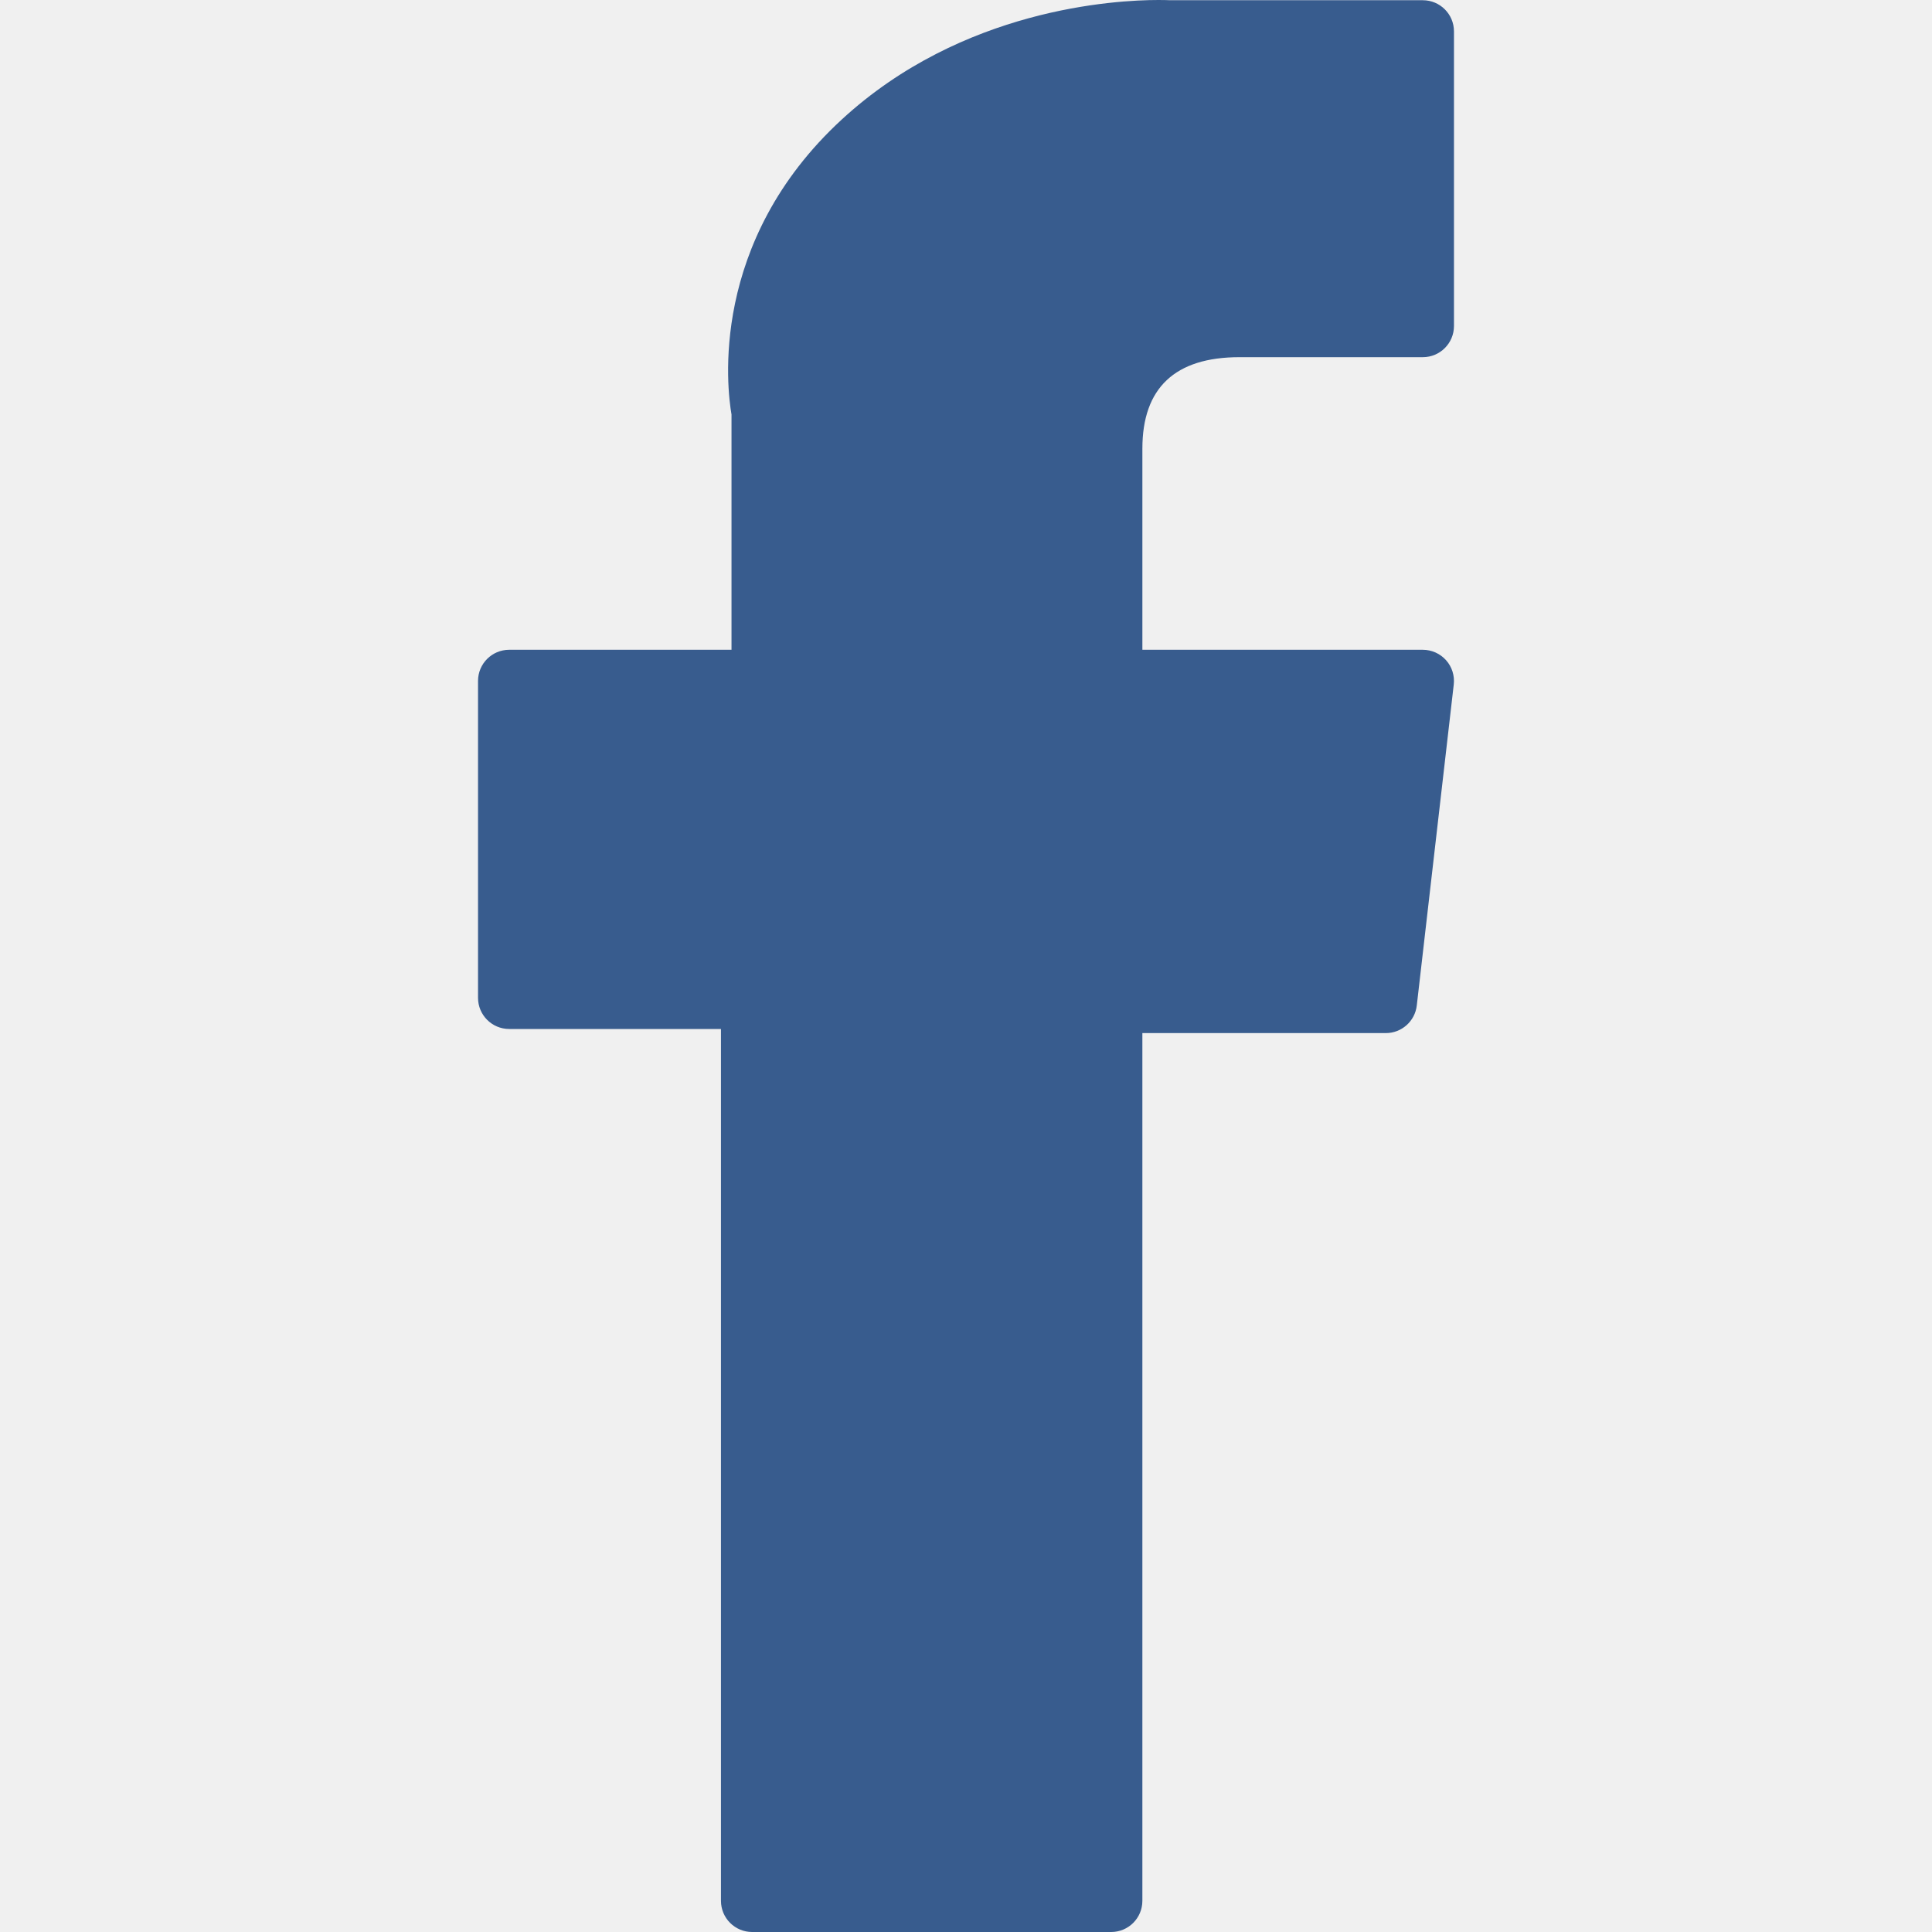
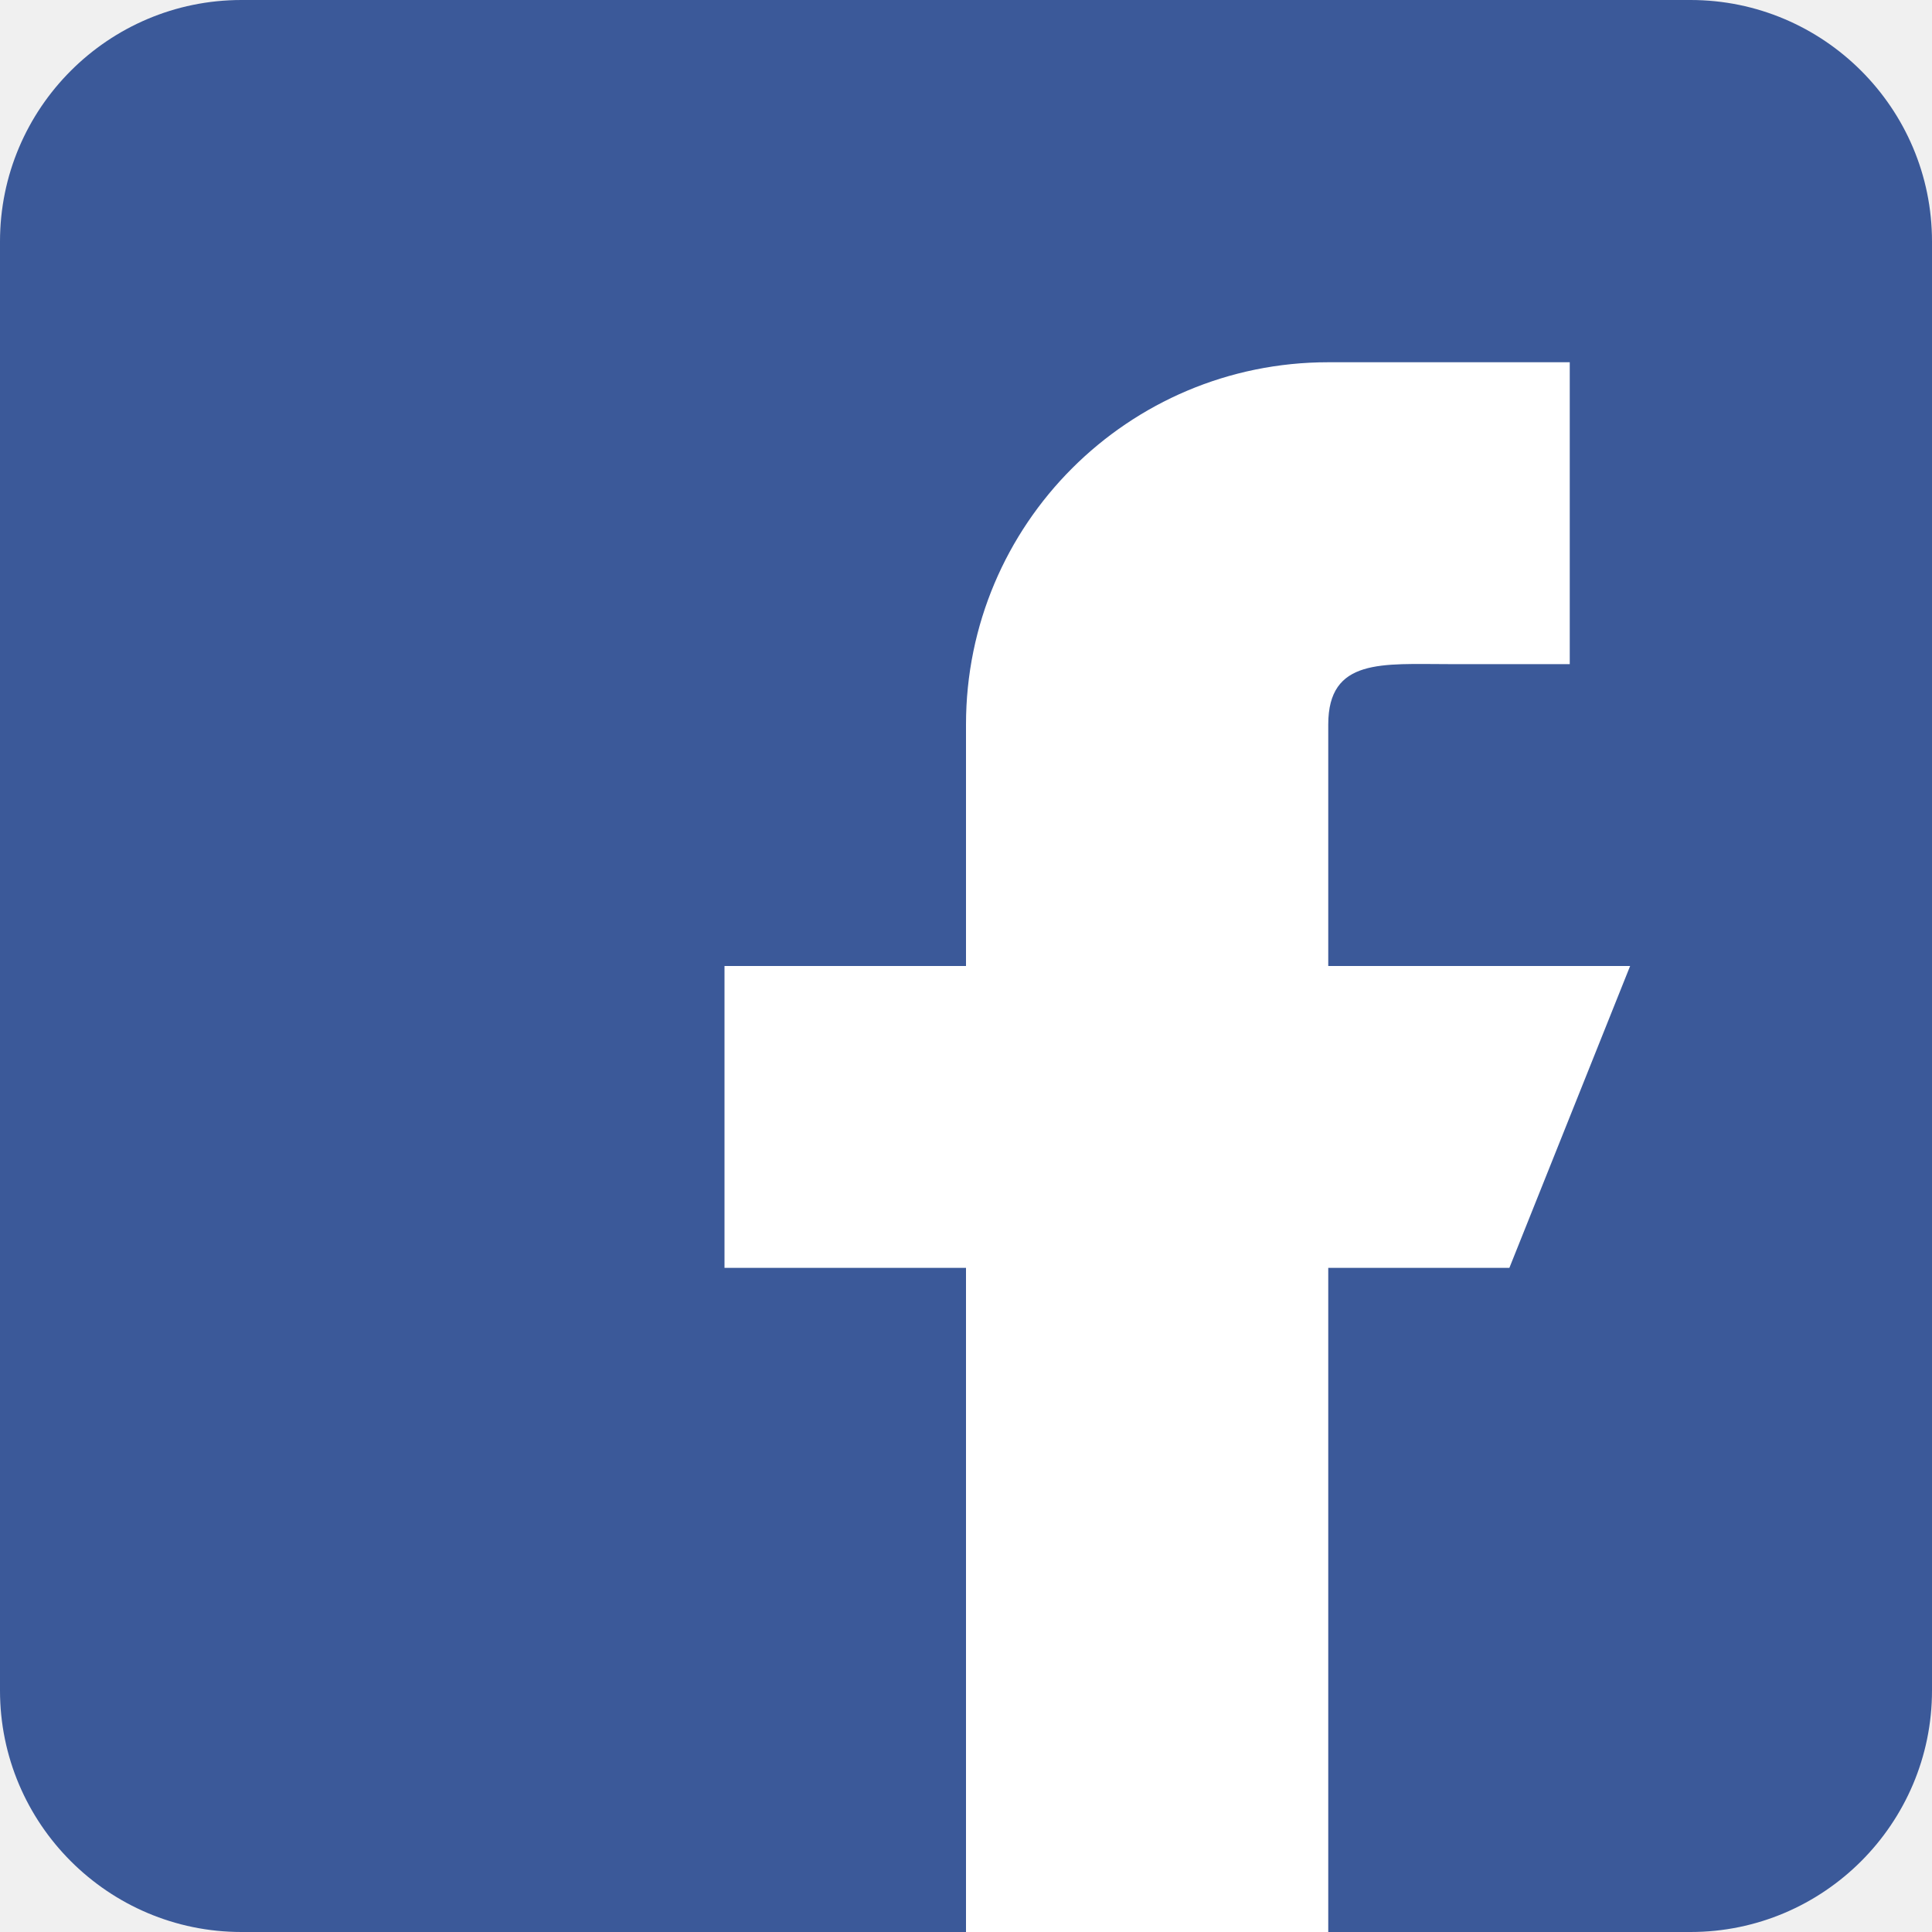
- <svg xmlns="http://www.w3.org/2000/svg" version="1.1" id="Layer_1" x="0px" y="0px" viewBox="0 0 512 512" style="enable-background:new 0 0 512 512;" xml:space="preserve">
-   <path style="fill:#385C8E;" d="M134.941,272.691h56.123v231.051c0,4.562,3.696,8.258,8.258,8.258h95.159  c4.562,0,8.258-3.696,8.258-8.258V273.78h64.519c4.195,0,7.725-3.148,8.204-7.315l9.799-85.061c0.269-2.34-0.472-4.684-2.038-6.44  c-1.567-1.757-3.81-2.763-6.164-2.763h-74.316V118.88c0-16.073,8.654-24.224,25.726-24.224c2.433,0,48.59,0,48.59,0  c4.562,0,8.258-3.698,8.258-8.258V8.319c0-4.562-3.696-8.258-8.258-8.258h-66.965C309.622,0.038,308.573,0,307.027,0  c-11.619,0-52.006,2.281-83.909,31.63c-35.348,32.524-30.434,71.465-29.26,78.217v62.352h-58.918c-4.562,0-8.258,3.696-8.258,8.258  v83.975C126.683,268.993,130.379,272.691,134.941,272.691z" />
-   <g>
- </g>
-   <g>
- </g>
-   <g>
- </g>
-   <g>
- </g>
-   <g>
- </g>
-   <g>
- </g>
-   <g>
- </g>
-   <g>
- </g>
-   <g>
- </g>
-   <g>
- </g>
-   <g>
- </g>
-   <g>
- </g>
-   <g>
- </g>
-   <g>
- </g>
-   <g>
- </g>
+ <svg xmlns="http://www.w3.org/2000/svg" enable-background="new 0 0 24 24" height="512" viewBox="0 0 24 24" width="512">
+   <path d="m21 0h-18c-1.655 0-3 1.345-3 3v18c0 1.654 1.345 3 3 3h18c1.654 0 3-1.346 3-3v-18c0-1.655-1.346-3-3-3z" fill="#3b5999" />
+   <path d="m16.5 12v-3c0-.828.672-.75 1.5-.75h1.5v-3.75h-3c-2.486 0-4.5 2.014-4.5 4.5v3h-3v3.75h3v8.25h4.5v-8.25h2.25l1.5-3.75z" fill="#fff" />
</svg>
